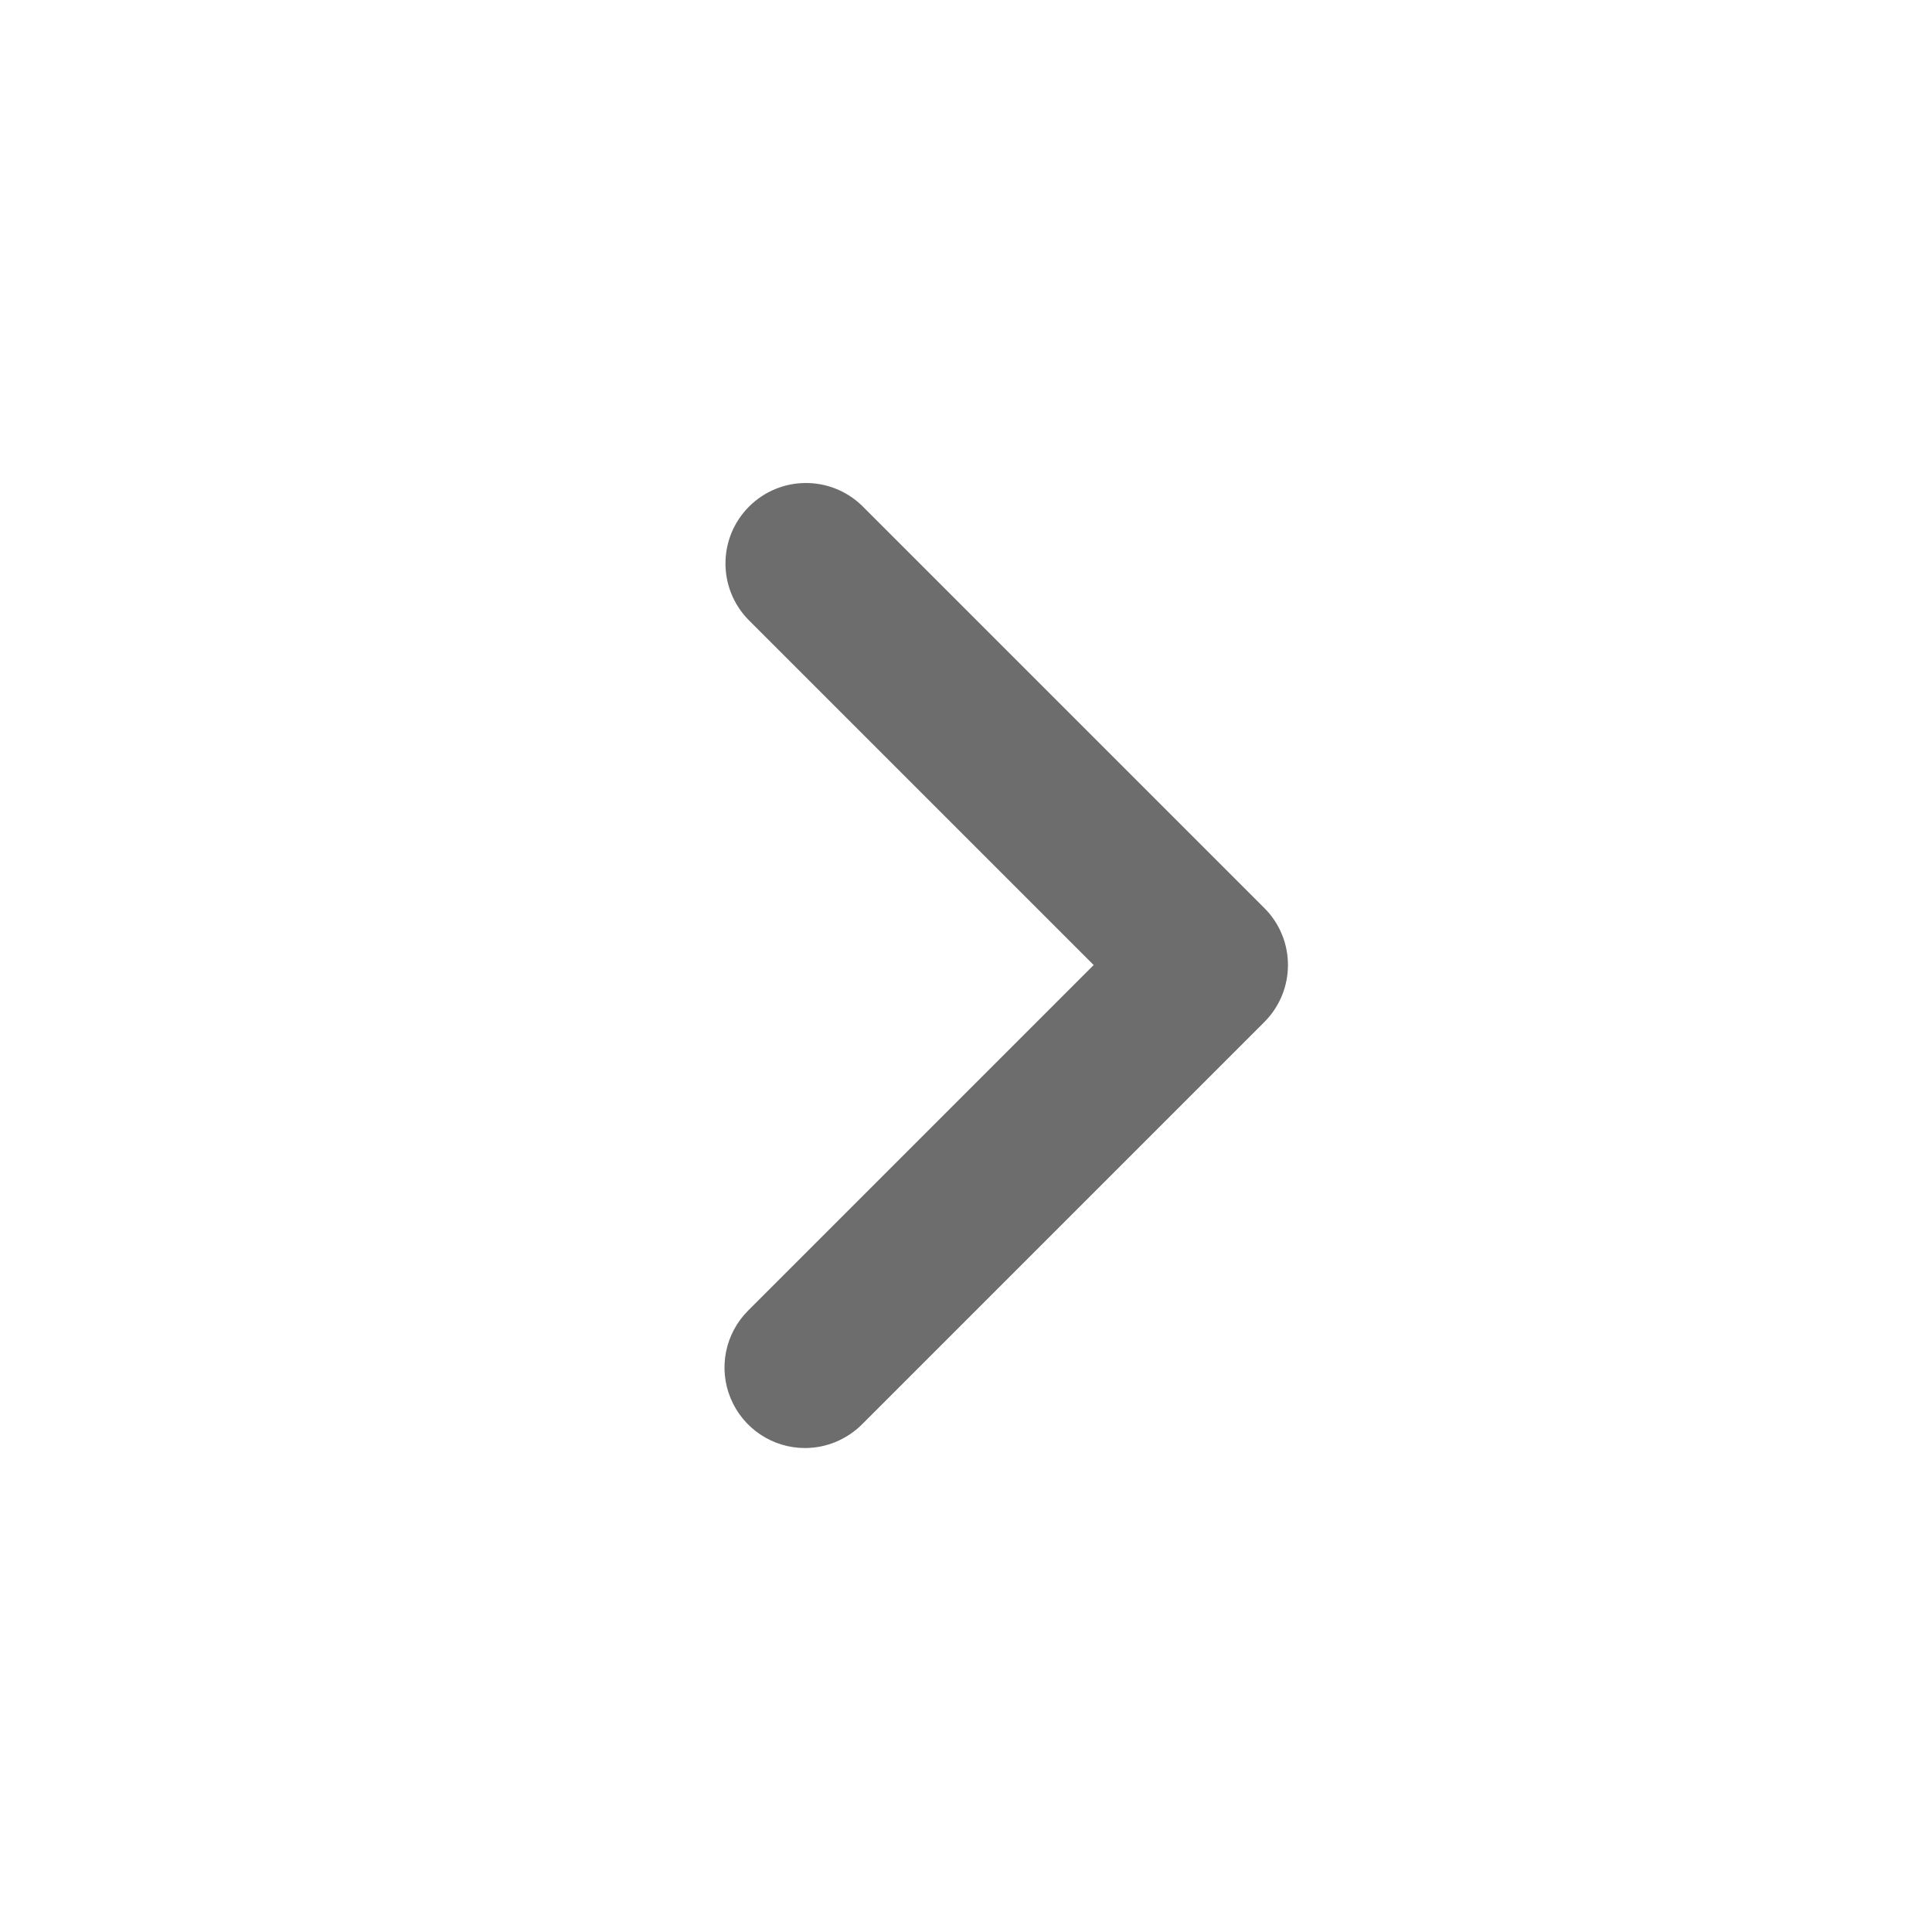
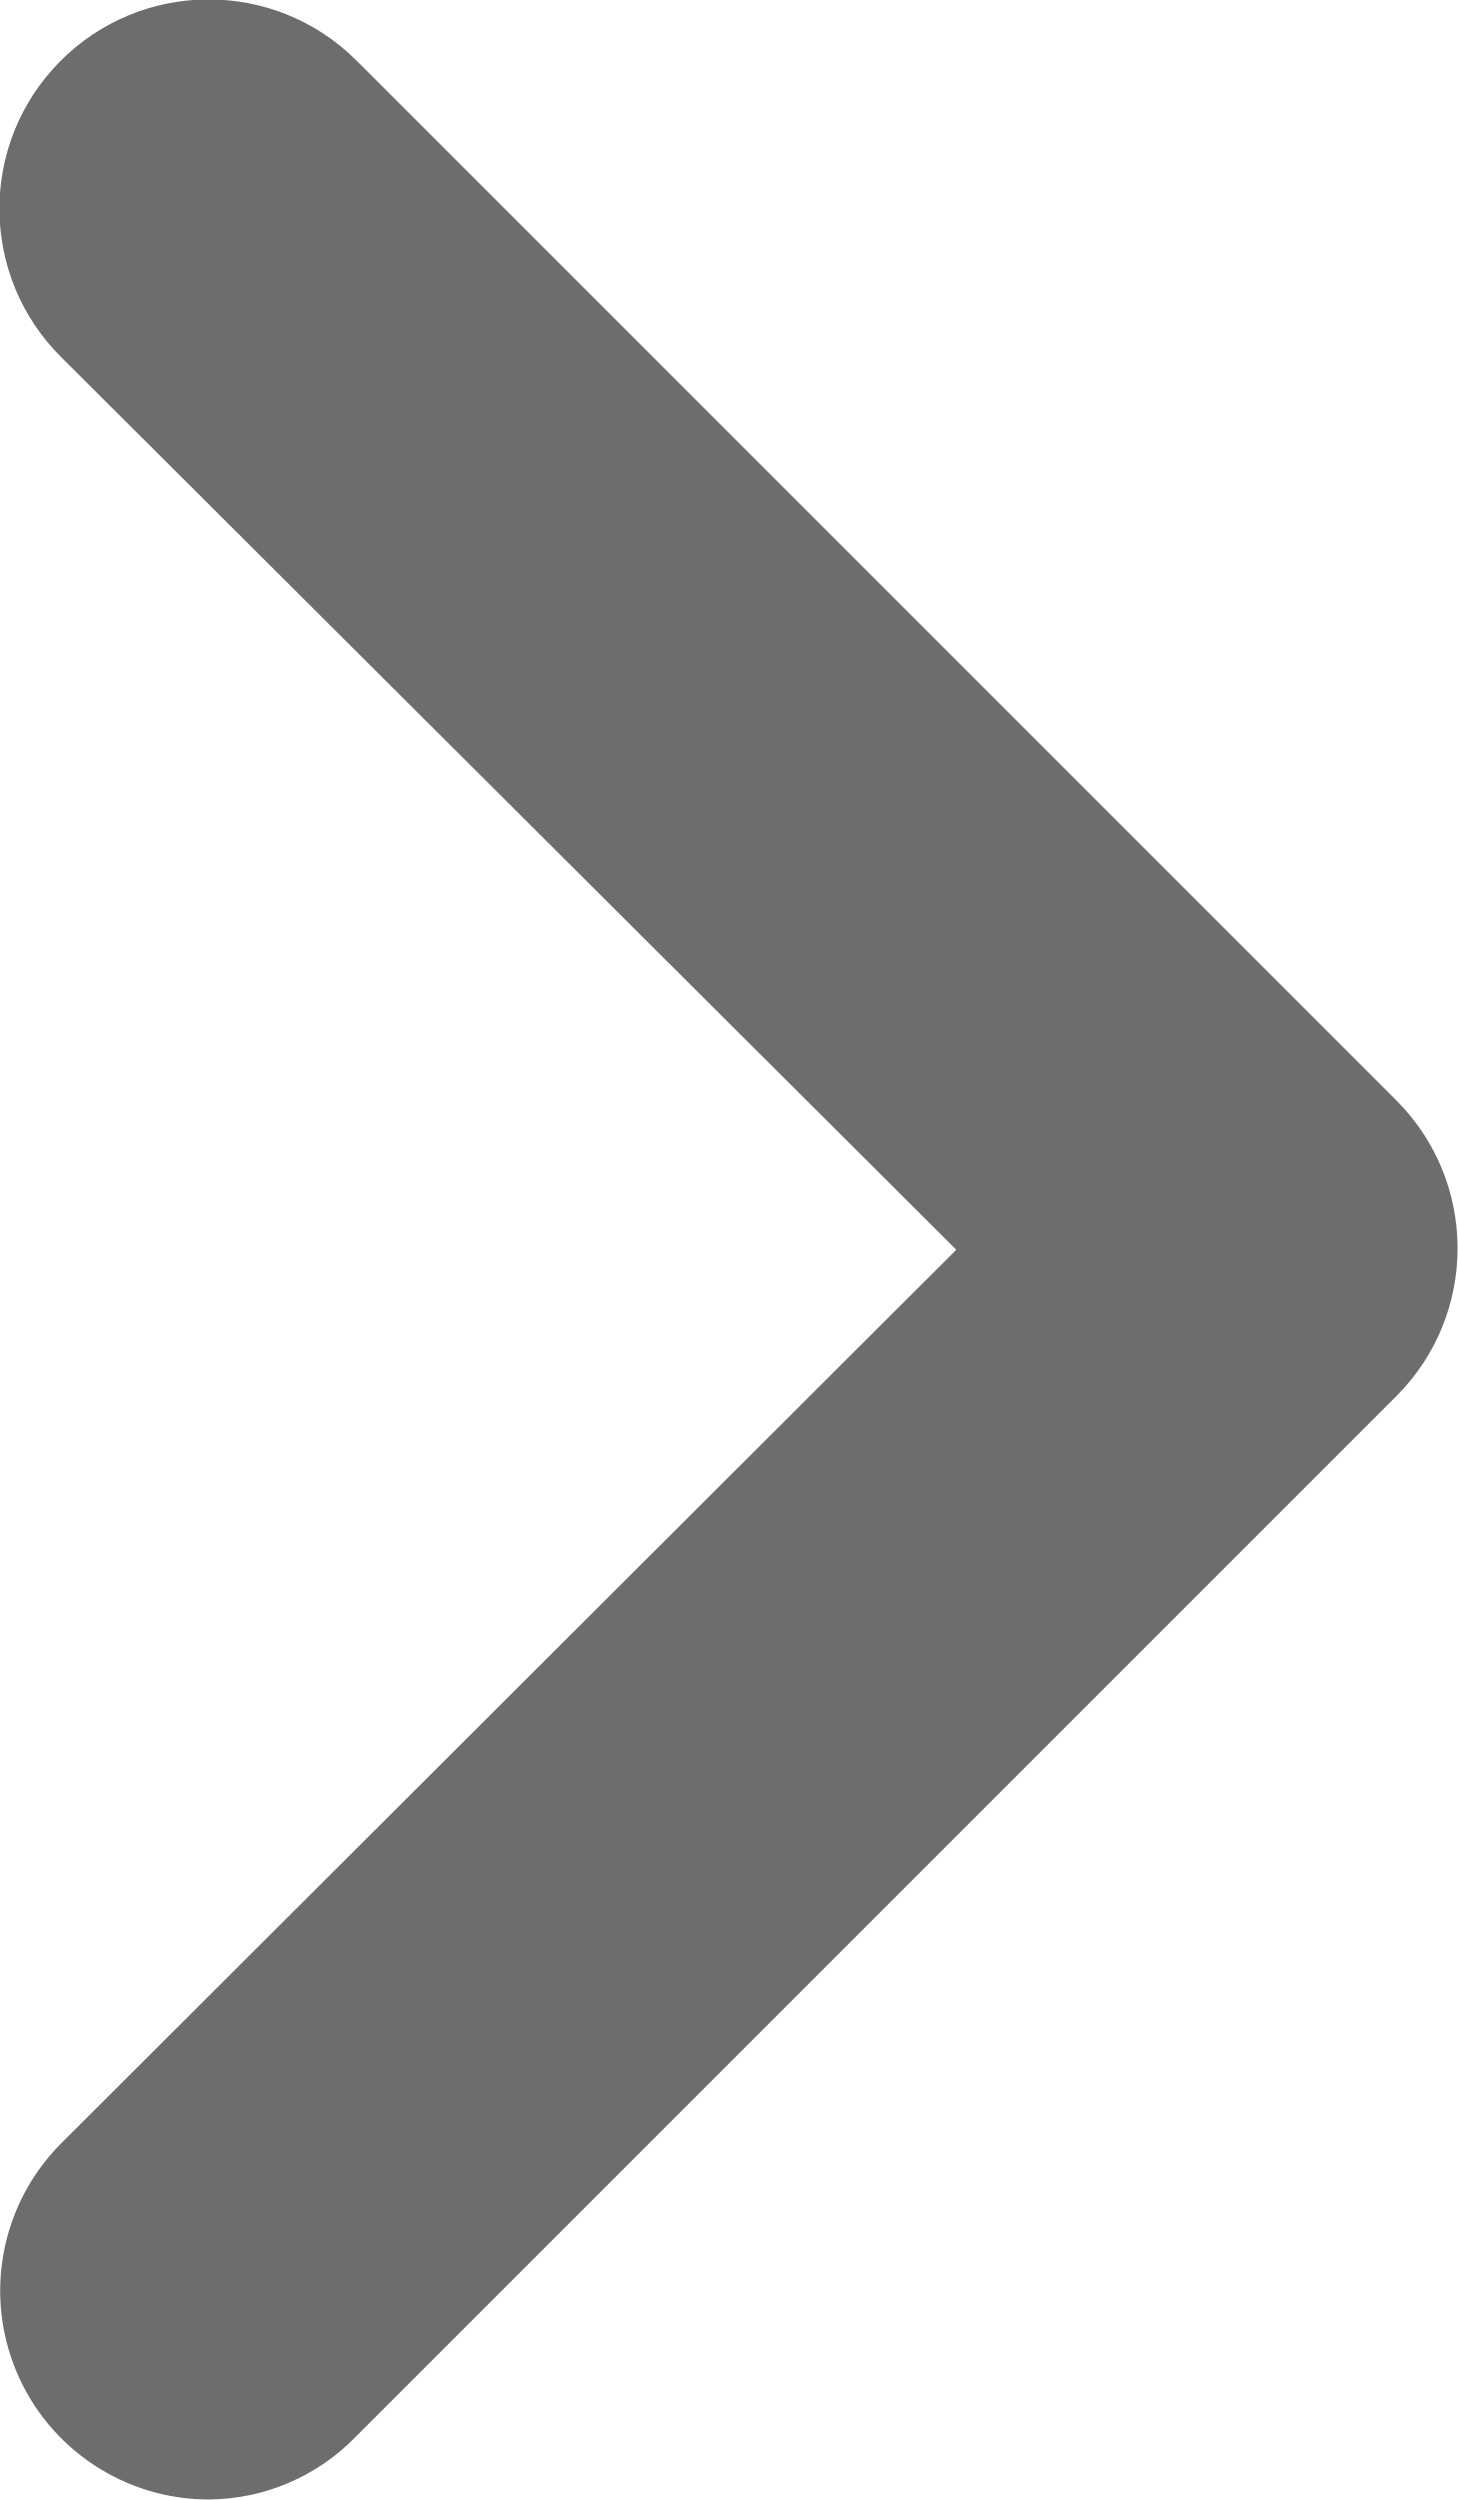
- <svg xmlns="http://www.w3.org/2000/svg" width="24" height="24" viewBox="0 0 24 24" fill="none">
-   <path d="M10 17.988C9.595 17.988 9.231 17.744 9.076 17.37C8.921 16.997 9.007 16.567 9.293 16.281L13.586 11.988L9.293 7.695C8.914 7.302 8.919 6.679 9.305 6.293C9.691 5.907 10.314 5.902 10.707 6.281L15.707 11.281C16.097 11.671 16.097 12.304 15.707 12.695L10.707 17.695C10.519 17.882 10.265 17.988 10 17.988Z" fill="#0C0C0D" fill-opacity="0.6" />
+ <svg xmlns="http://www.w3.org/2000/svg" viewBox="0 0 29.4 50.43">
+   <path d="M19.52,55.21a4.21,4.21,0,0,1-3-7.17L34.59,30,16.54,12a4.21,4.21,0,1,1,5.94-6l21,21a4.22,4.22,0,0,1,0,5.94l-21,21A4.17,4.17,0,0,1,19.52,55.21Z" transform="translate(-15.3 -4.79)" fill="#6d6d6e" />
</svg>
